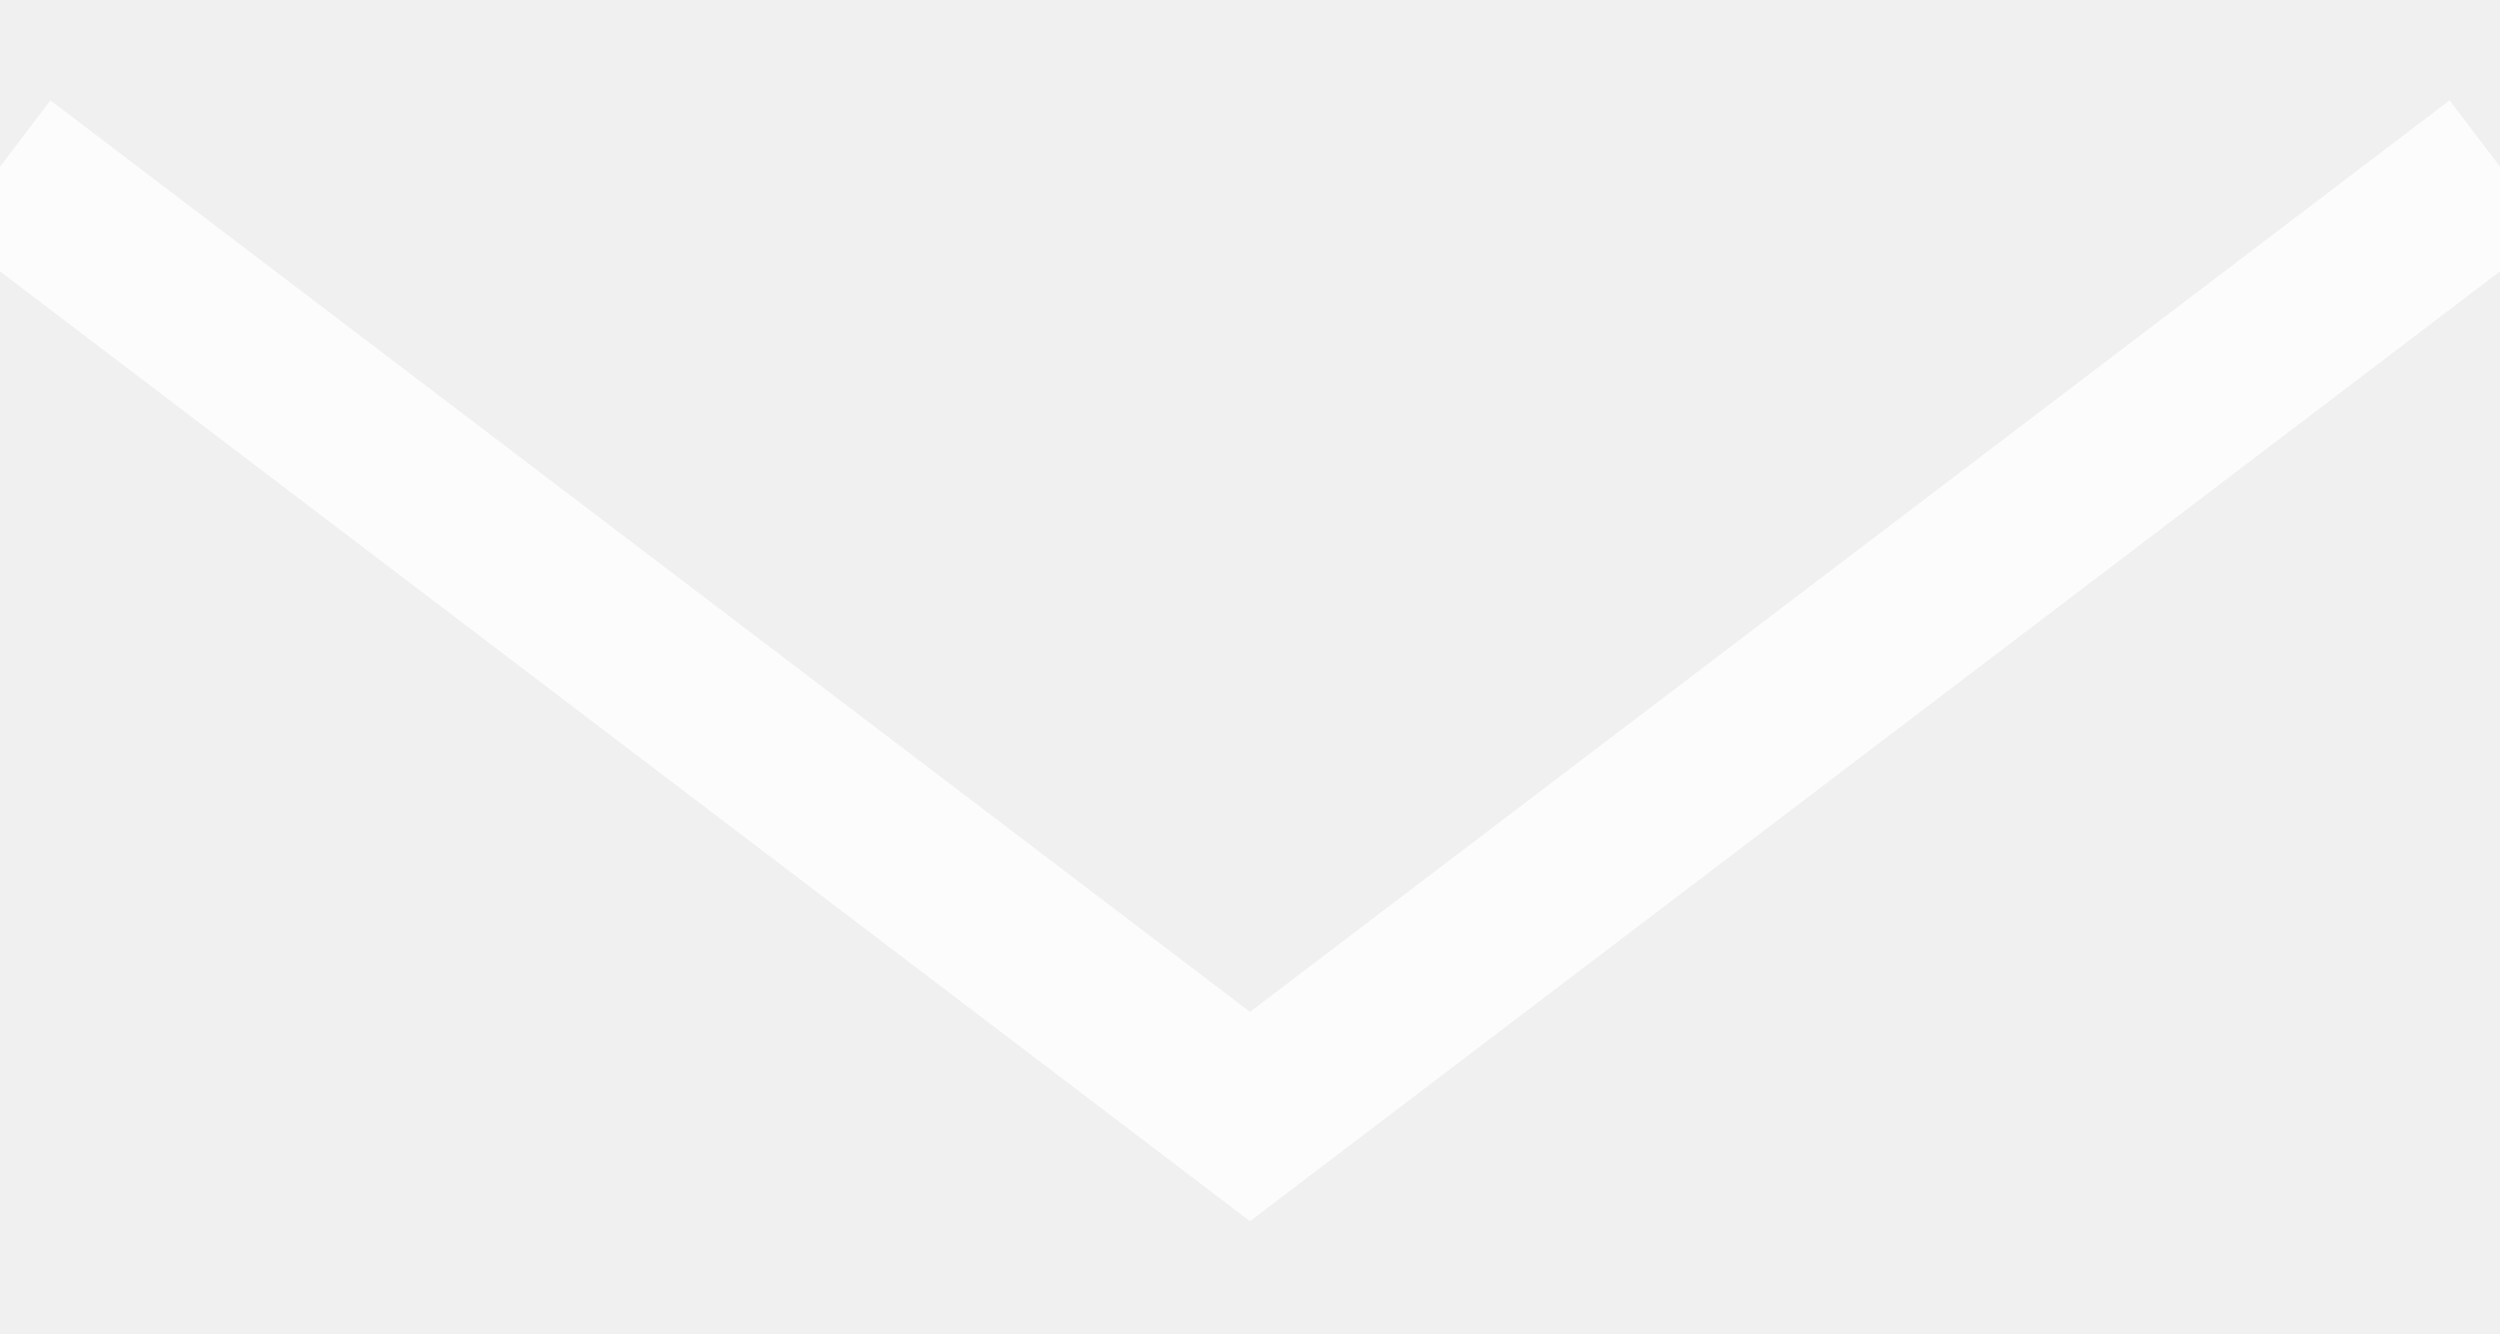
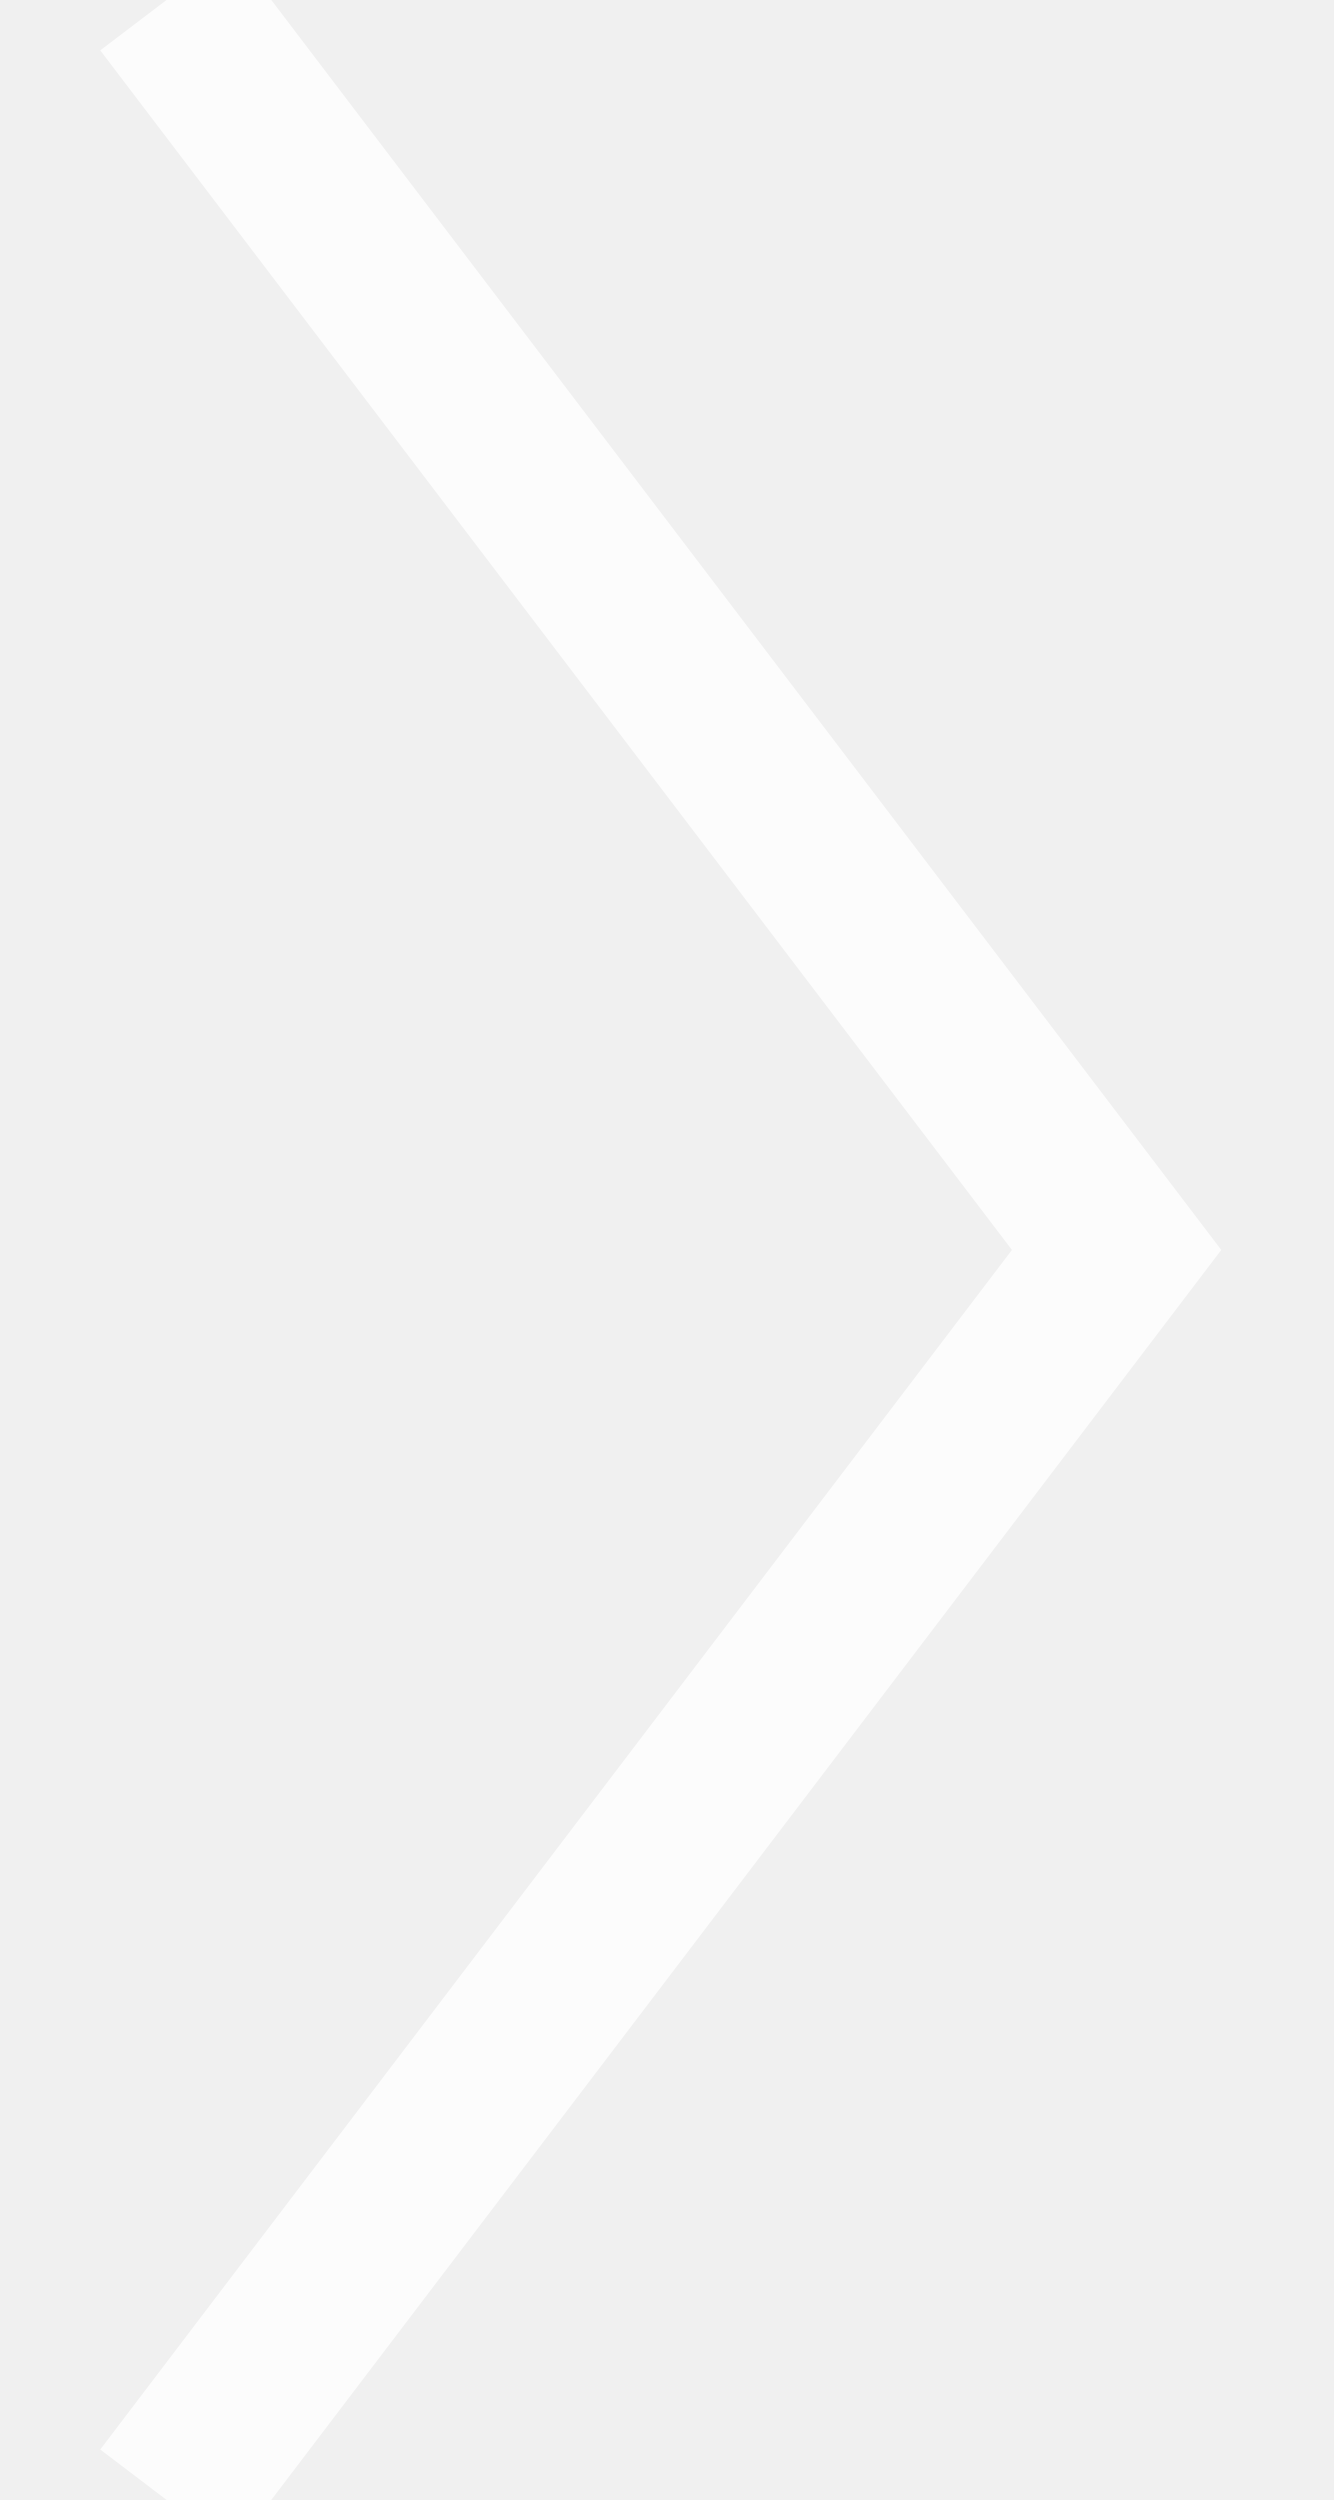
- <svg xmlns="http://www.w3.org/2000/svg" width="15px" height="8px" viewBox="0 0 15 8" version="1.1">
+ <svg xmlns="http://www.w3.org/2000/svg" width="8px" height="15px" viewBox="0 0 8 15" version="1.1">
  <defs />
  <g id="Jobs" stroke="none" stroke-width="1" fill="none" fill-rule="evenodd" opacity="0.8">
-     <g id="Jobs1" transform="translate(-1401, -338)" stroke="#FFFFFF">
-       <polyline id="arrow" transform="translate(1408.5, 341.8496) scale(1, -1) rotate(-360) translate(-1408.5, -341.8496) " points="1401 344.699 1408.5 339 1416 344.699" />
+     <g id="jobs-1-tablet" transform="translate(-925, -253)" stroke="#FFFFFF">
+       <polyline id="arrow-copy" transform="translate(928.8496, 260.5) scale(1, -1) rotate(90) translate(-928.8496, -260.5) " points="921.35 263.35 928.85 257.65 936.35 263.35" />
    </g>
  </g>
</svg>
